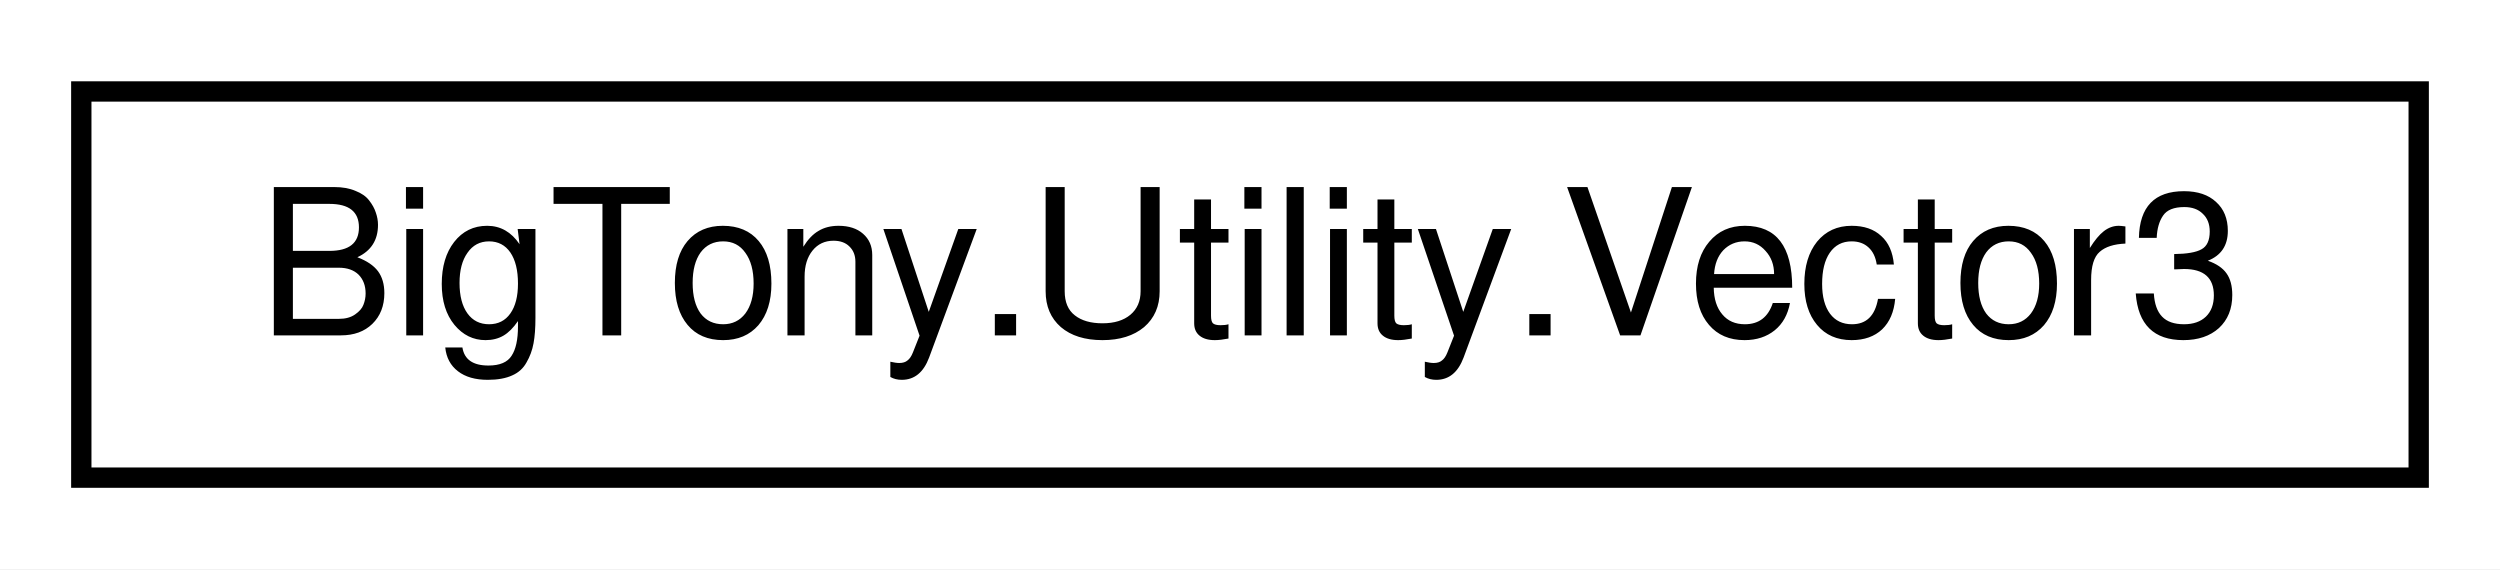
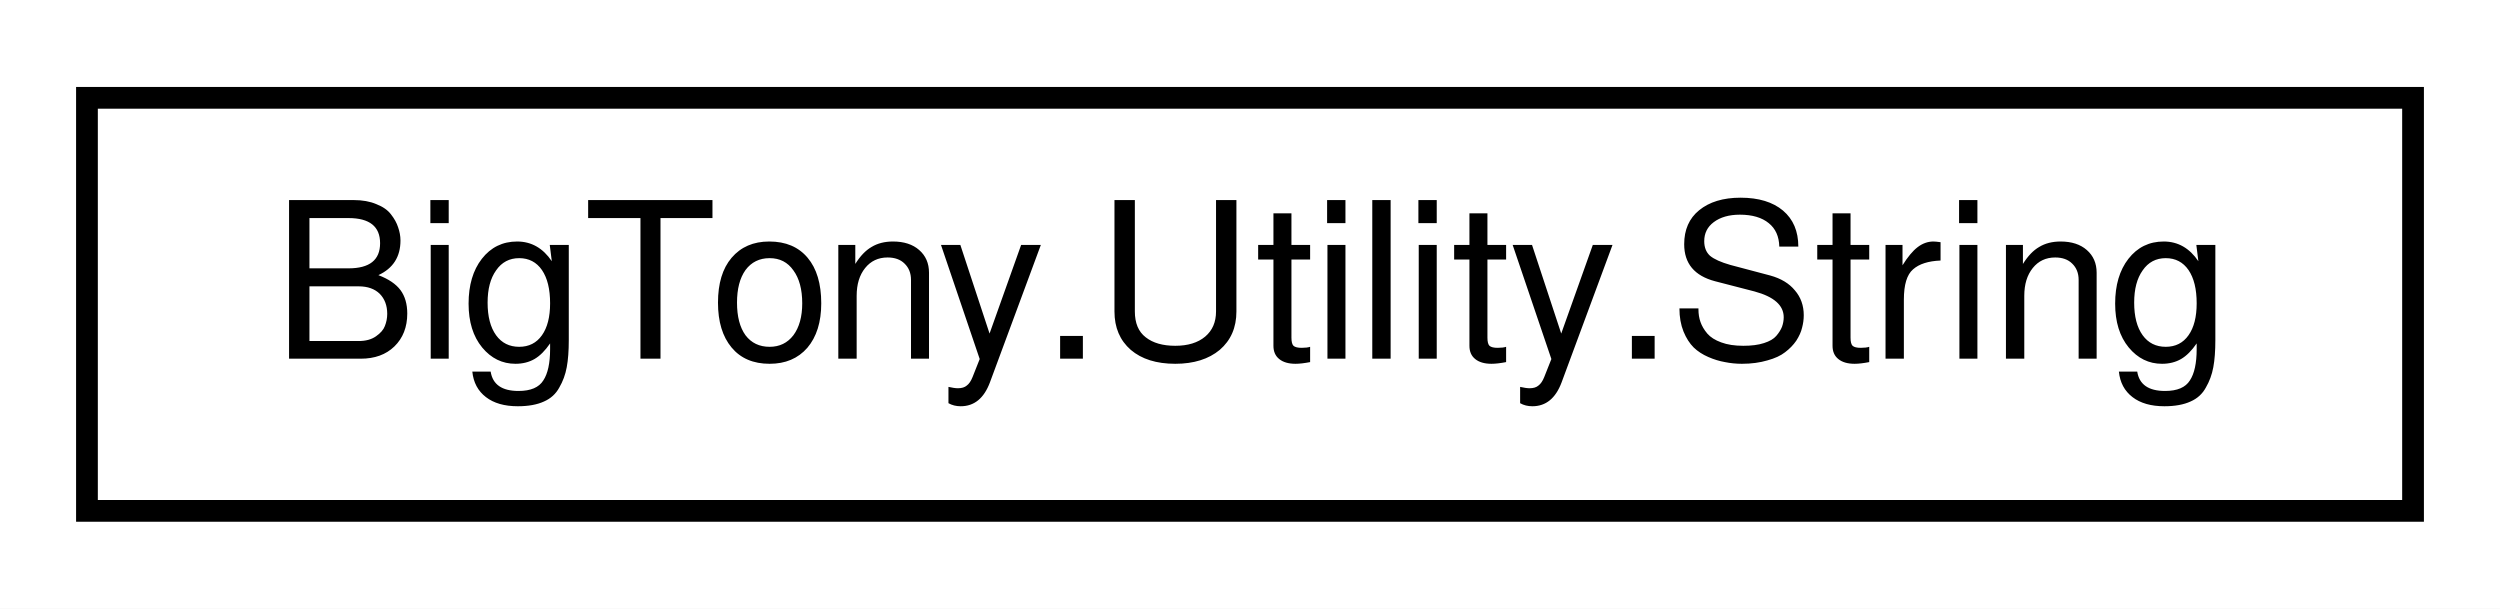
- <svg xmlns="http://www.w3.org/2000/svg" xmlns:xlink="http://www.w3.org/1999/xlink" width="123pt" height="28pt" viewBox="0.00 0.00 123.00 28.00">
+ <svg xmlns="http://www.w3.org/2000/svg" xmlns:xlink="http://www.w3.org/1999/xlink" width="115pt" height="28pt" viewBox="0.00 0.00 115.00 28.00">
  <g id="graph0" class="graph" transform="scale(1 1) rotate(0) translate(4 24)">
-     <polygon fill="white" stroke="transparent" points="-4,4 -4,-24 119,-24 119,4 -4,4" />
+     <polygon fill="white" stroke="transparent" points="-4,4 -4,-24 111,-24 111,4 -4,4" />
    <g id="node1" class="node">
      <g id="a_node1">
-         <a xlink:href="classBigTony_1_1Utility_1_1Vector3.html" target="_top" xlink:title=" ">
-           <polygon fill="white" stroke="black" points="0,-0.5 0,-19.5 115,-19.5 115,-0.5 0,-0.5" />
-           <text text-anchor="middle" x="57.5" y="-7.5" font-family="FreeSans" font-size="10.00">BigTony.Utility.Vector3</text>
+         <a xlink:href="classBigTony_1_1Utility_1_1String.html" target="_top" xlink:title=" ">
+           <polygon fill="white" stroke="black" points="0,-0.5 0,-19.5 107,-19.5 107,-0.5 0,-0.5" />
+           <text text-anchor="middle" x="53.5" y="-7.5" font-family="FreeSans" font-size="10.00">BigTony.Utility.String</text>
        </a>
      </g>
    </g>
  </g>
</svg>
